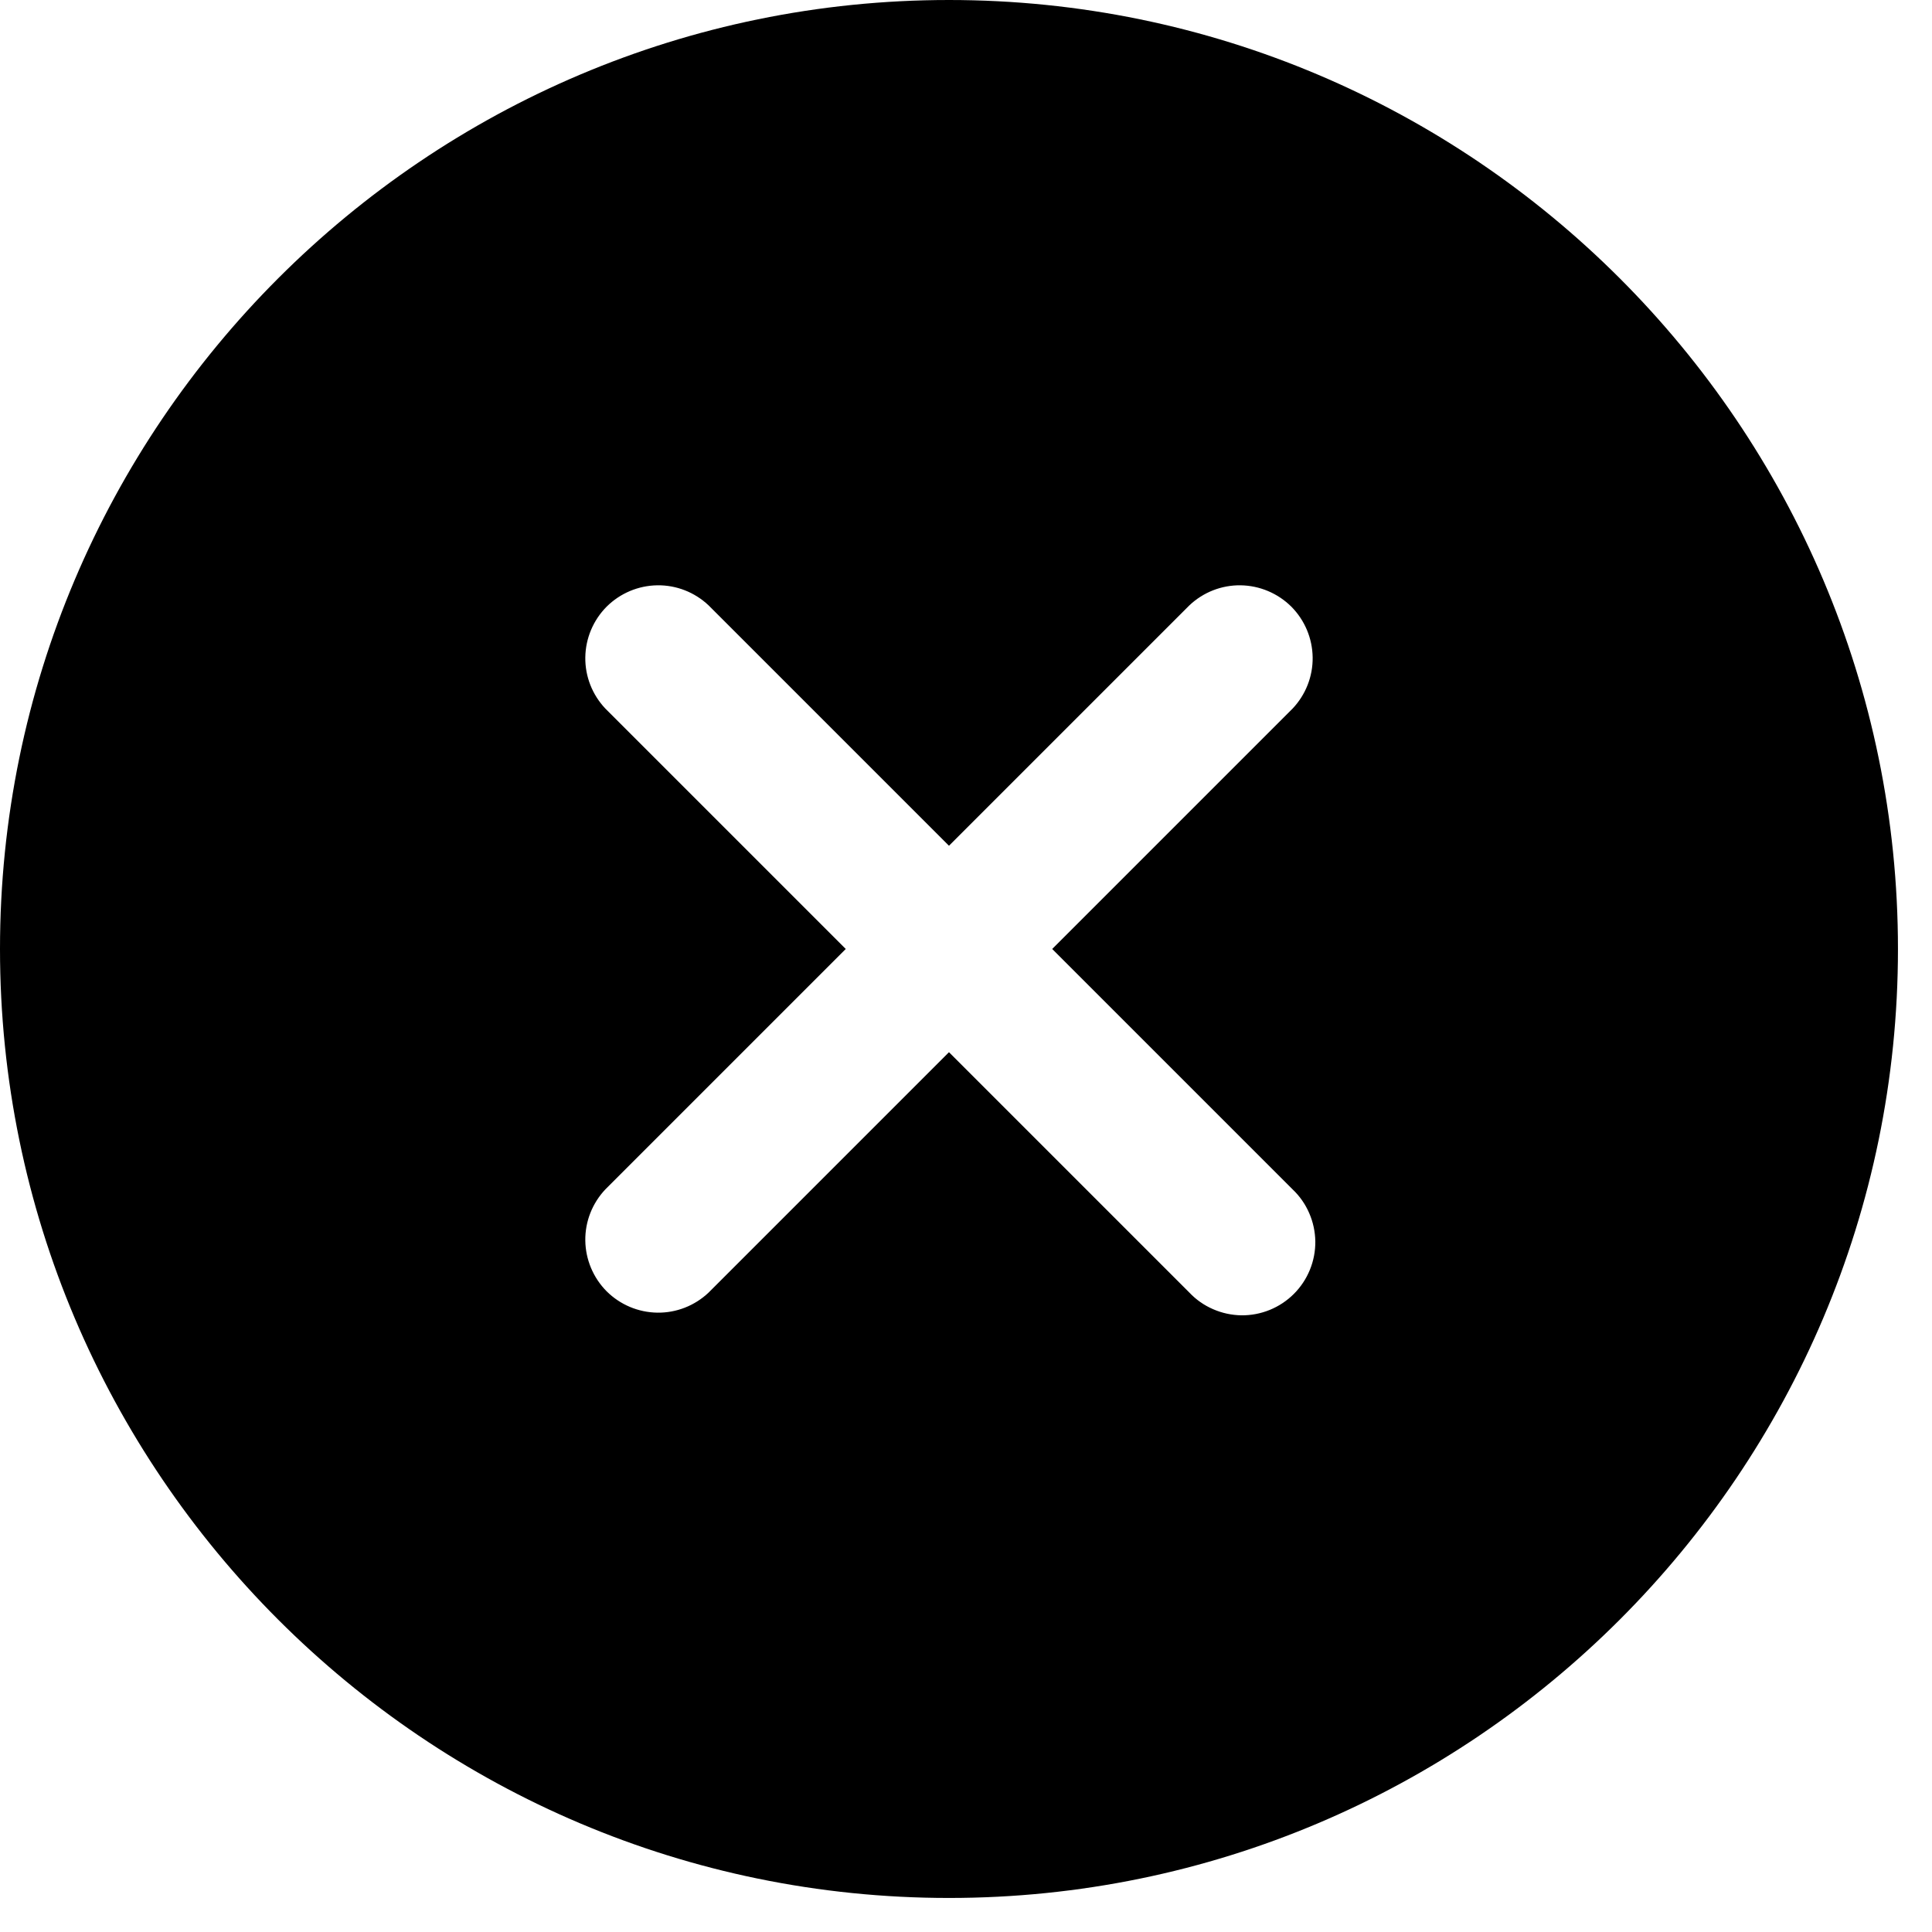
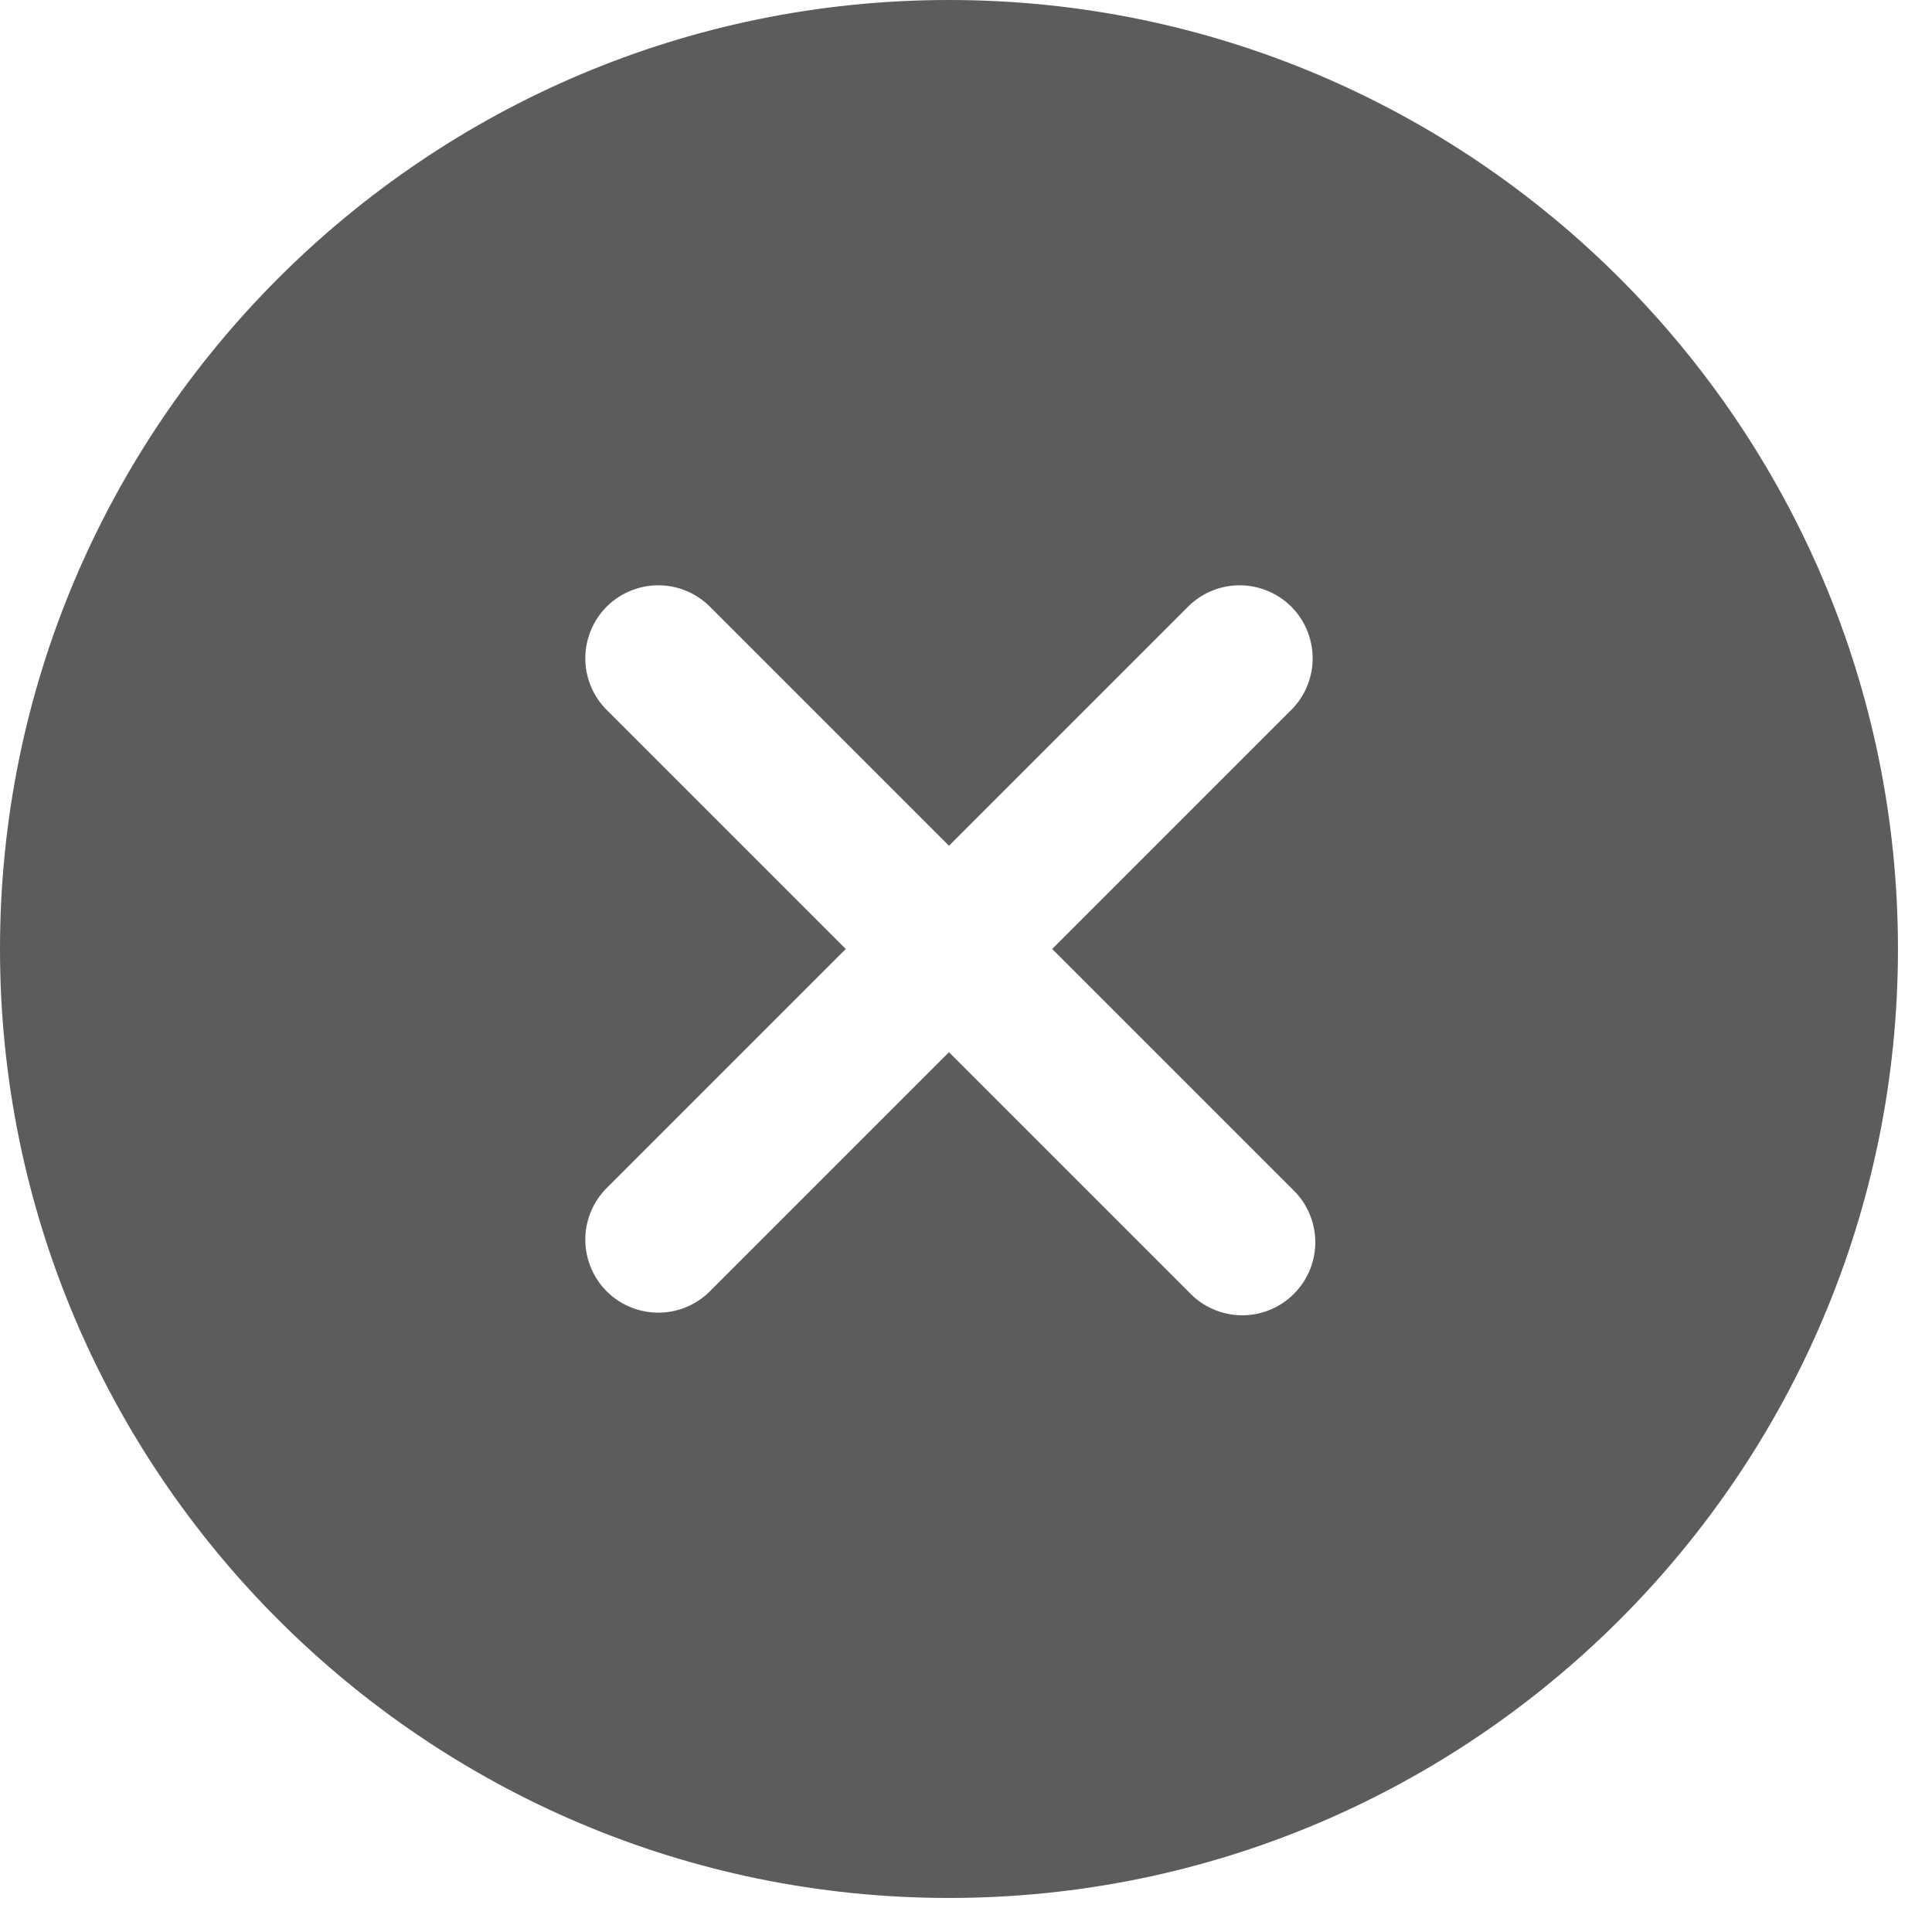
<svg xmlns="http://www.w3.org/2000/svg" width="21" height="21" viewBox="0 0 21 21" fill="none">
-   <path d="M10.315 0C4.627 0 0 4.627 0 10.315C0 16.003 4.627 20.63 10.315 20.63C16.003 20.63 20.63 16.003 20.63 10.315C20.63 4.627 16.003 0 10.315 0ZM14.05 12.928C14.127 13.001 14.188 13.088 14.23 13.185C14.273 13.283 14.295 13.387 14.297 13.493C14.298 13.599 14.278 13.704 14.238 13.802C14.198 13.9 14.139 13.989 14.064 14.064C13.989 14.139 13.9 14.198 13.802 14.238C13.704 14.278 13.599 14.298 13.493 14.297C13.387 14.295 13.283 14.273 13.185 14.23C13.088 14.188 13.001 14.127 12.928 14.05L10.315 11.437L7.702 14.05C7.552 14.192 7.352 14.271 7.145 14.268C6.938 14.265 6.741 14.182 6.594 14.036C6.448 13.889 6.365 13.691 6.362 13.485C6.359 13.278 6.438 13.078 6.58 12.928L9.193 10.315L6.58 7.702C6.438 7.552 6.359 7.352 6.362 7.145C6.365 6.938 6.448 6.741 6.594 6.594C6.741 6.448 6.938 6.365 7.145 6.362C7.352 6.359 7.552 6.438 7.702 6.58L10.315 9.193L12.928 6.58C13.078 6.438 13.278 6.359 13.485 6.362C13.691 6.365 13.889 6.448 14.036 6.594C14.182 6.741 14.265 6.938 14.268 7.145C14.271 7.352 14.192 7.552 14.05 7.702L11.437 10.315L14.05 12.928Z" fill="currentColor" />
+   <path d="M10.315 0C4.627 0 0 4.627 0 10.315C0 16.003 4.627 20.63 10.315 20.63C16.003 20.63 20.63 16.003 20.63 10.315C20.63 4.627 16.003 0 10.315 0ZM14.05 12.928C14.127 13.001 14.188 13.088 14.23 13.185C14.273 13.283 14.295 13.387 14.297 13.493C14.298 13.599 14.278 13.704 14.238 13.802C14.198 13.9 14.139 13.989 14.064 14.064C13.989 14.139 13.9 14.198 13.802 14.238C13.704 14.278 13.599 14.298 13.493 14.297C13.387 14.295 13.283 14.273 13.185 14.23C13.088 14.188 13.001 14.127 12.928 14.05L10.315 11.437L7.702 14.05C7.552 14.192 7.352 14.271 7.145 14.268C6.938 14.265 6.741 14.182 6.594 14.036C6.448 13.889 6.365 13.691 6.362 13.485C6.359 13.278 6.438 13.078 6.58 12.928L9.193 10.315L6.58 7.702C6.438 7.552 6.359 7.352 6.362 7.145C6.365 6.938 6.448 6.741 6.594 6.594C6.741 6.448 6.938 6.365 7.145 6.362C7.352 6.359 7.552 6.438 7.702 6.58L10.315 9.193L12.928 6.58C13.078 6.438 13.278 6.359 13.485 6.362C13.691 6.365 13.889 6.448 14.036 6.594C14.182 6.741 14.265 6.938 14.268 7.145C14.271 7.352 14.192 7.552 14.05 7.702L11.437 10.315L14.05 12.928Z" fill="#5C5C5C" />
</svg>
